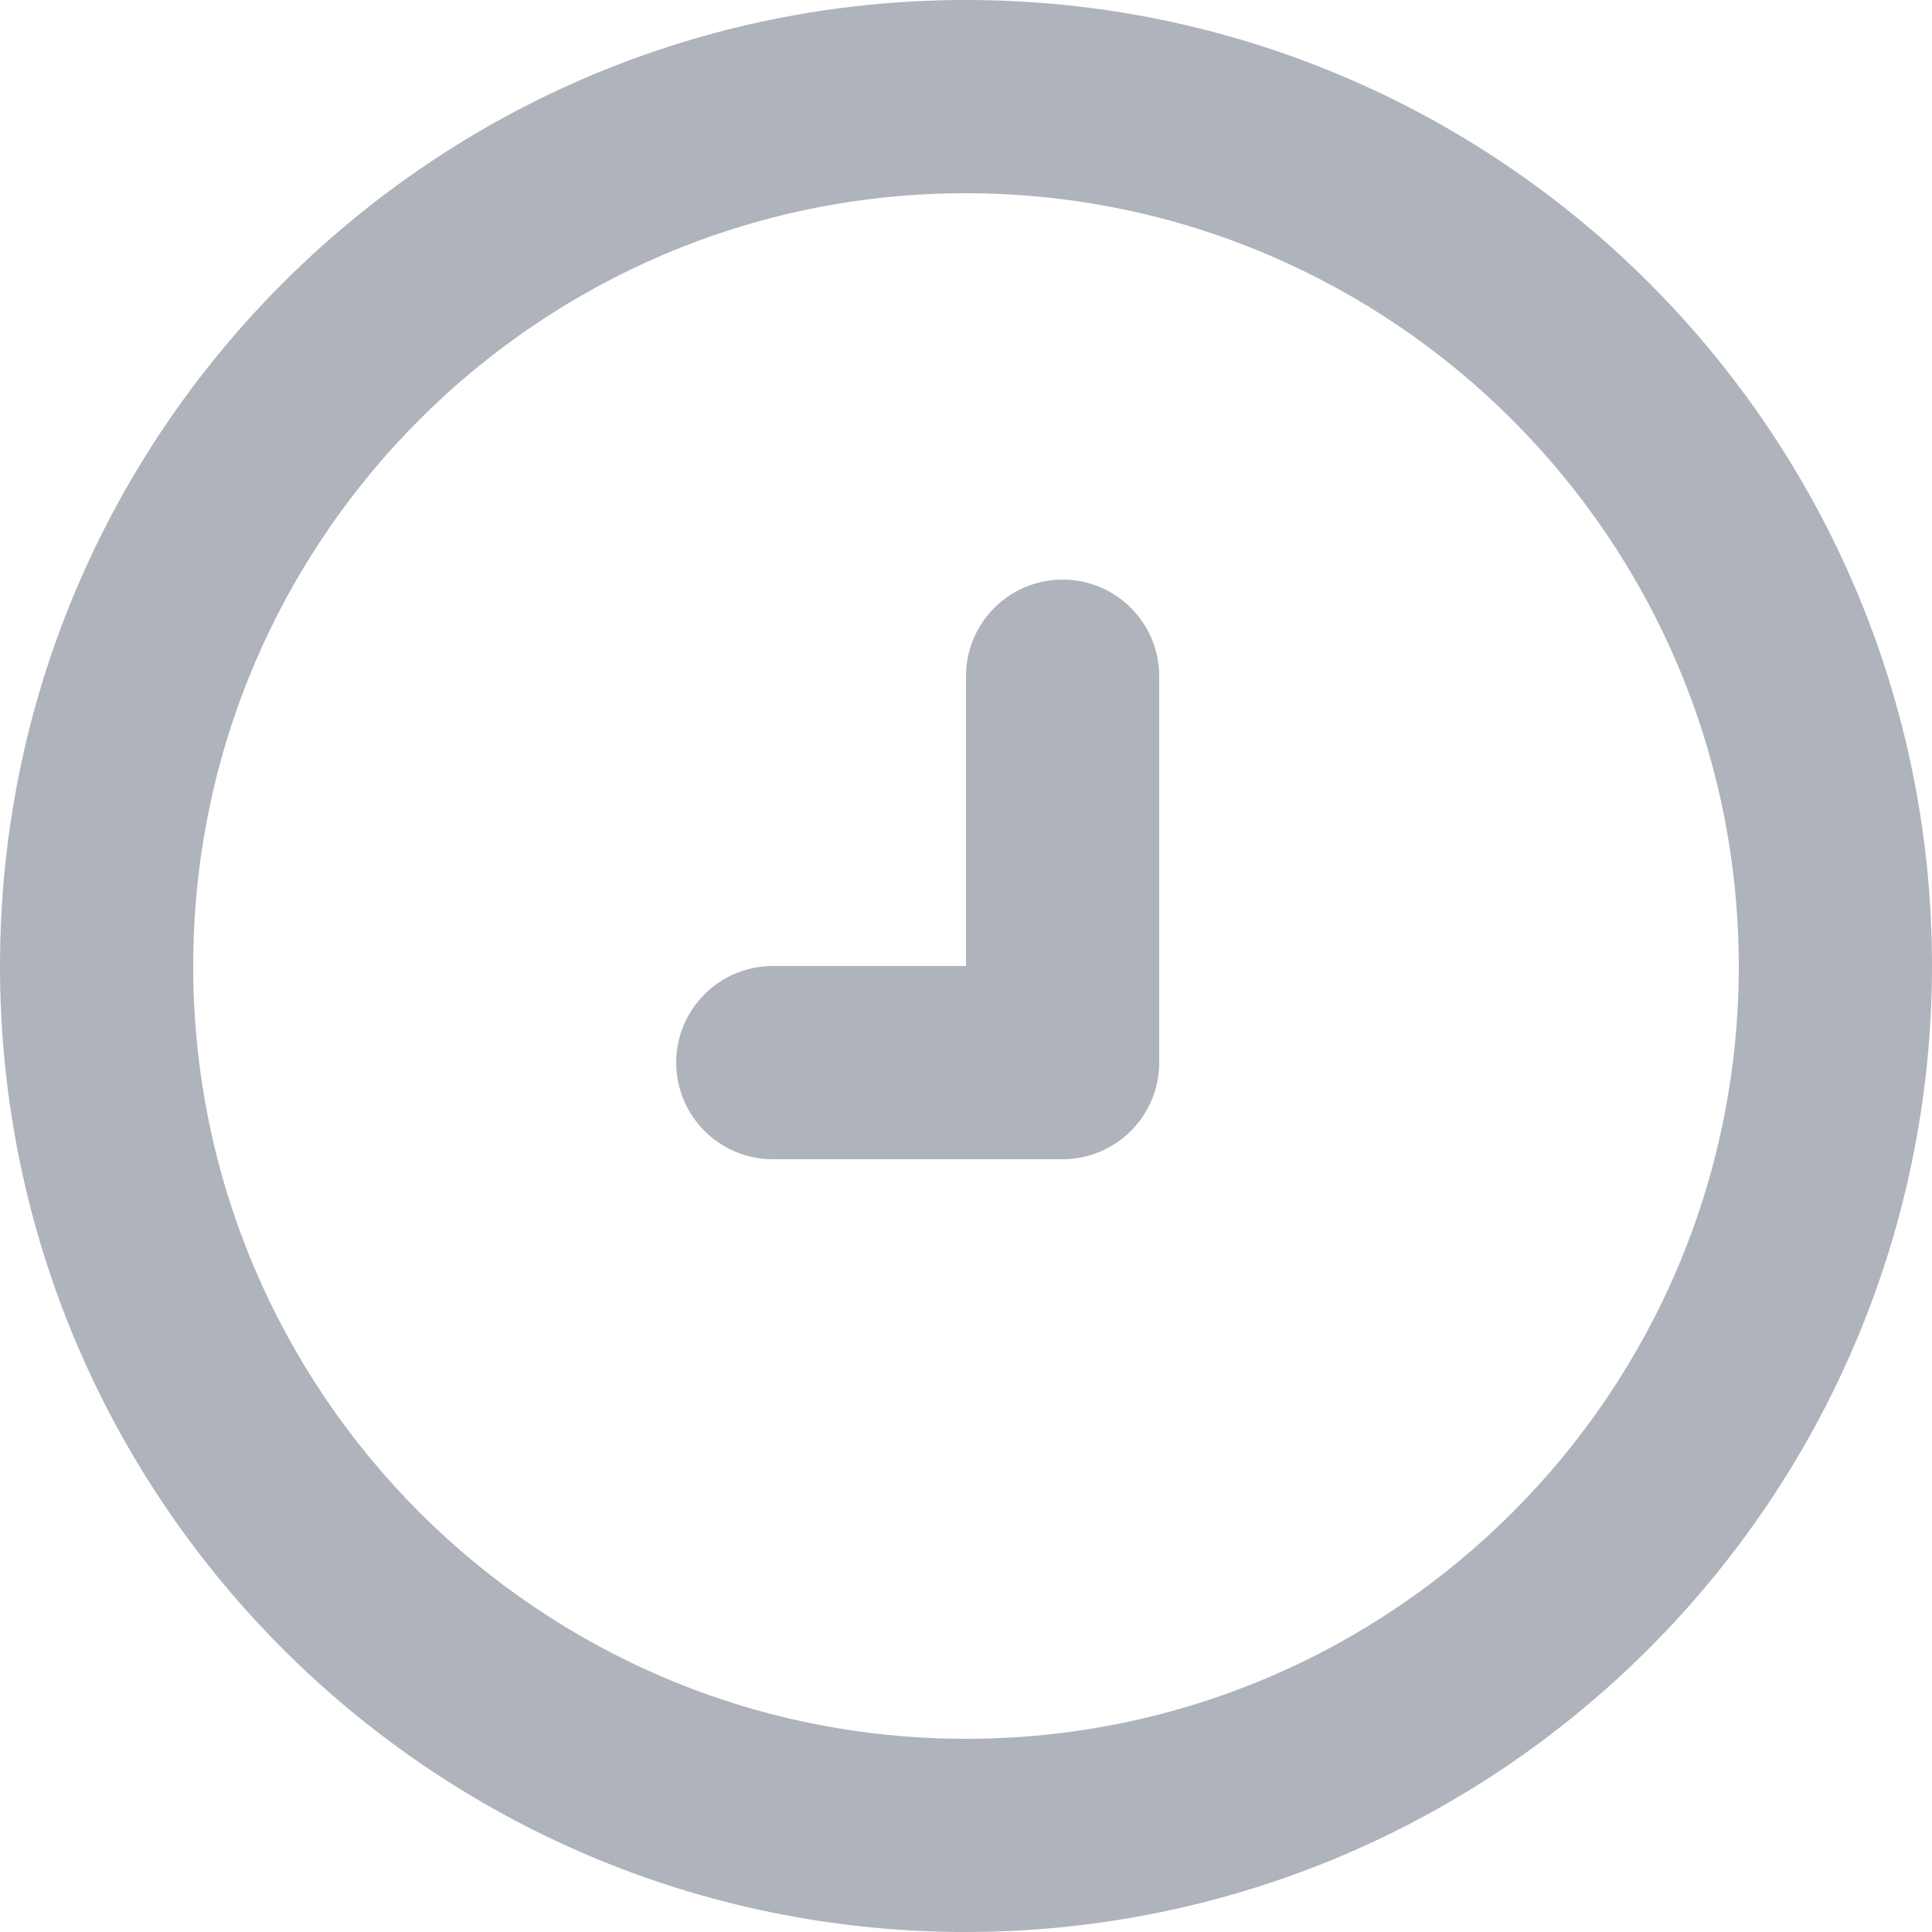
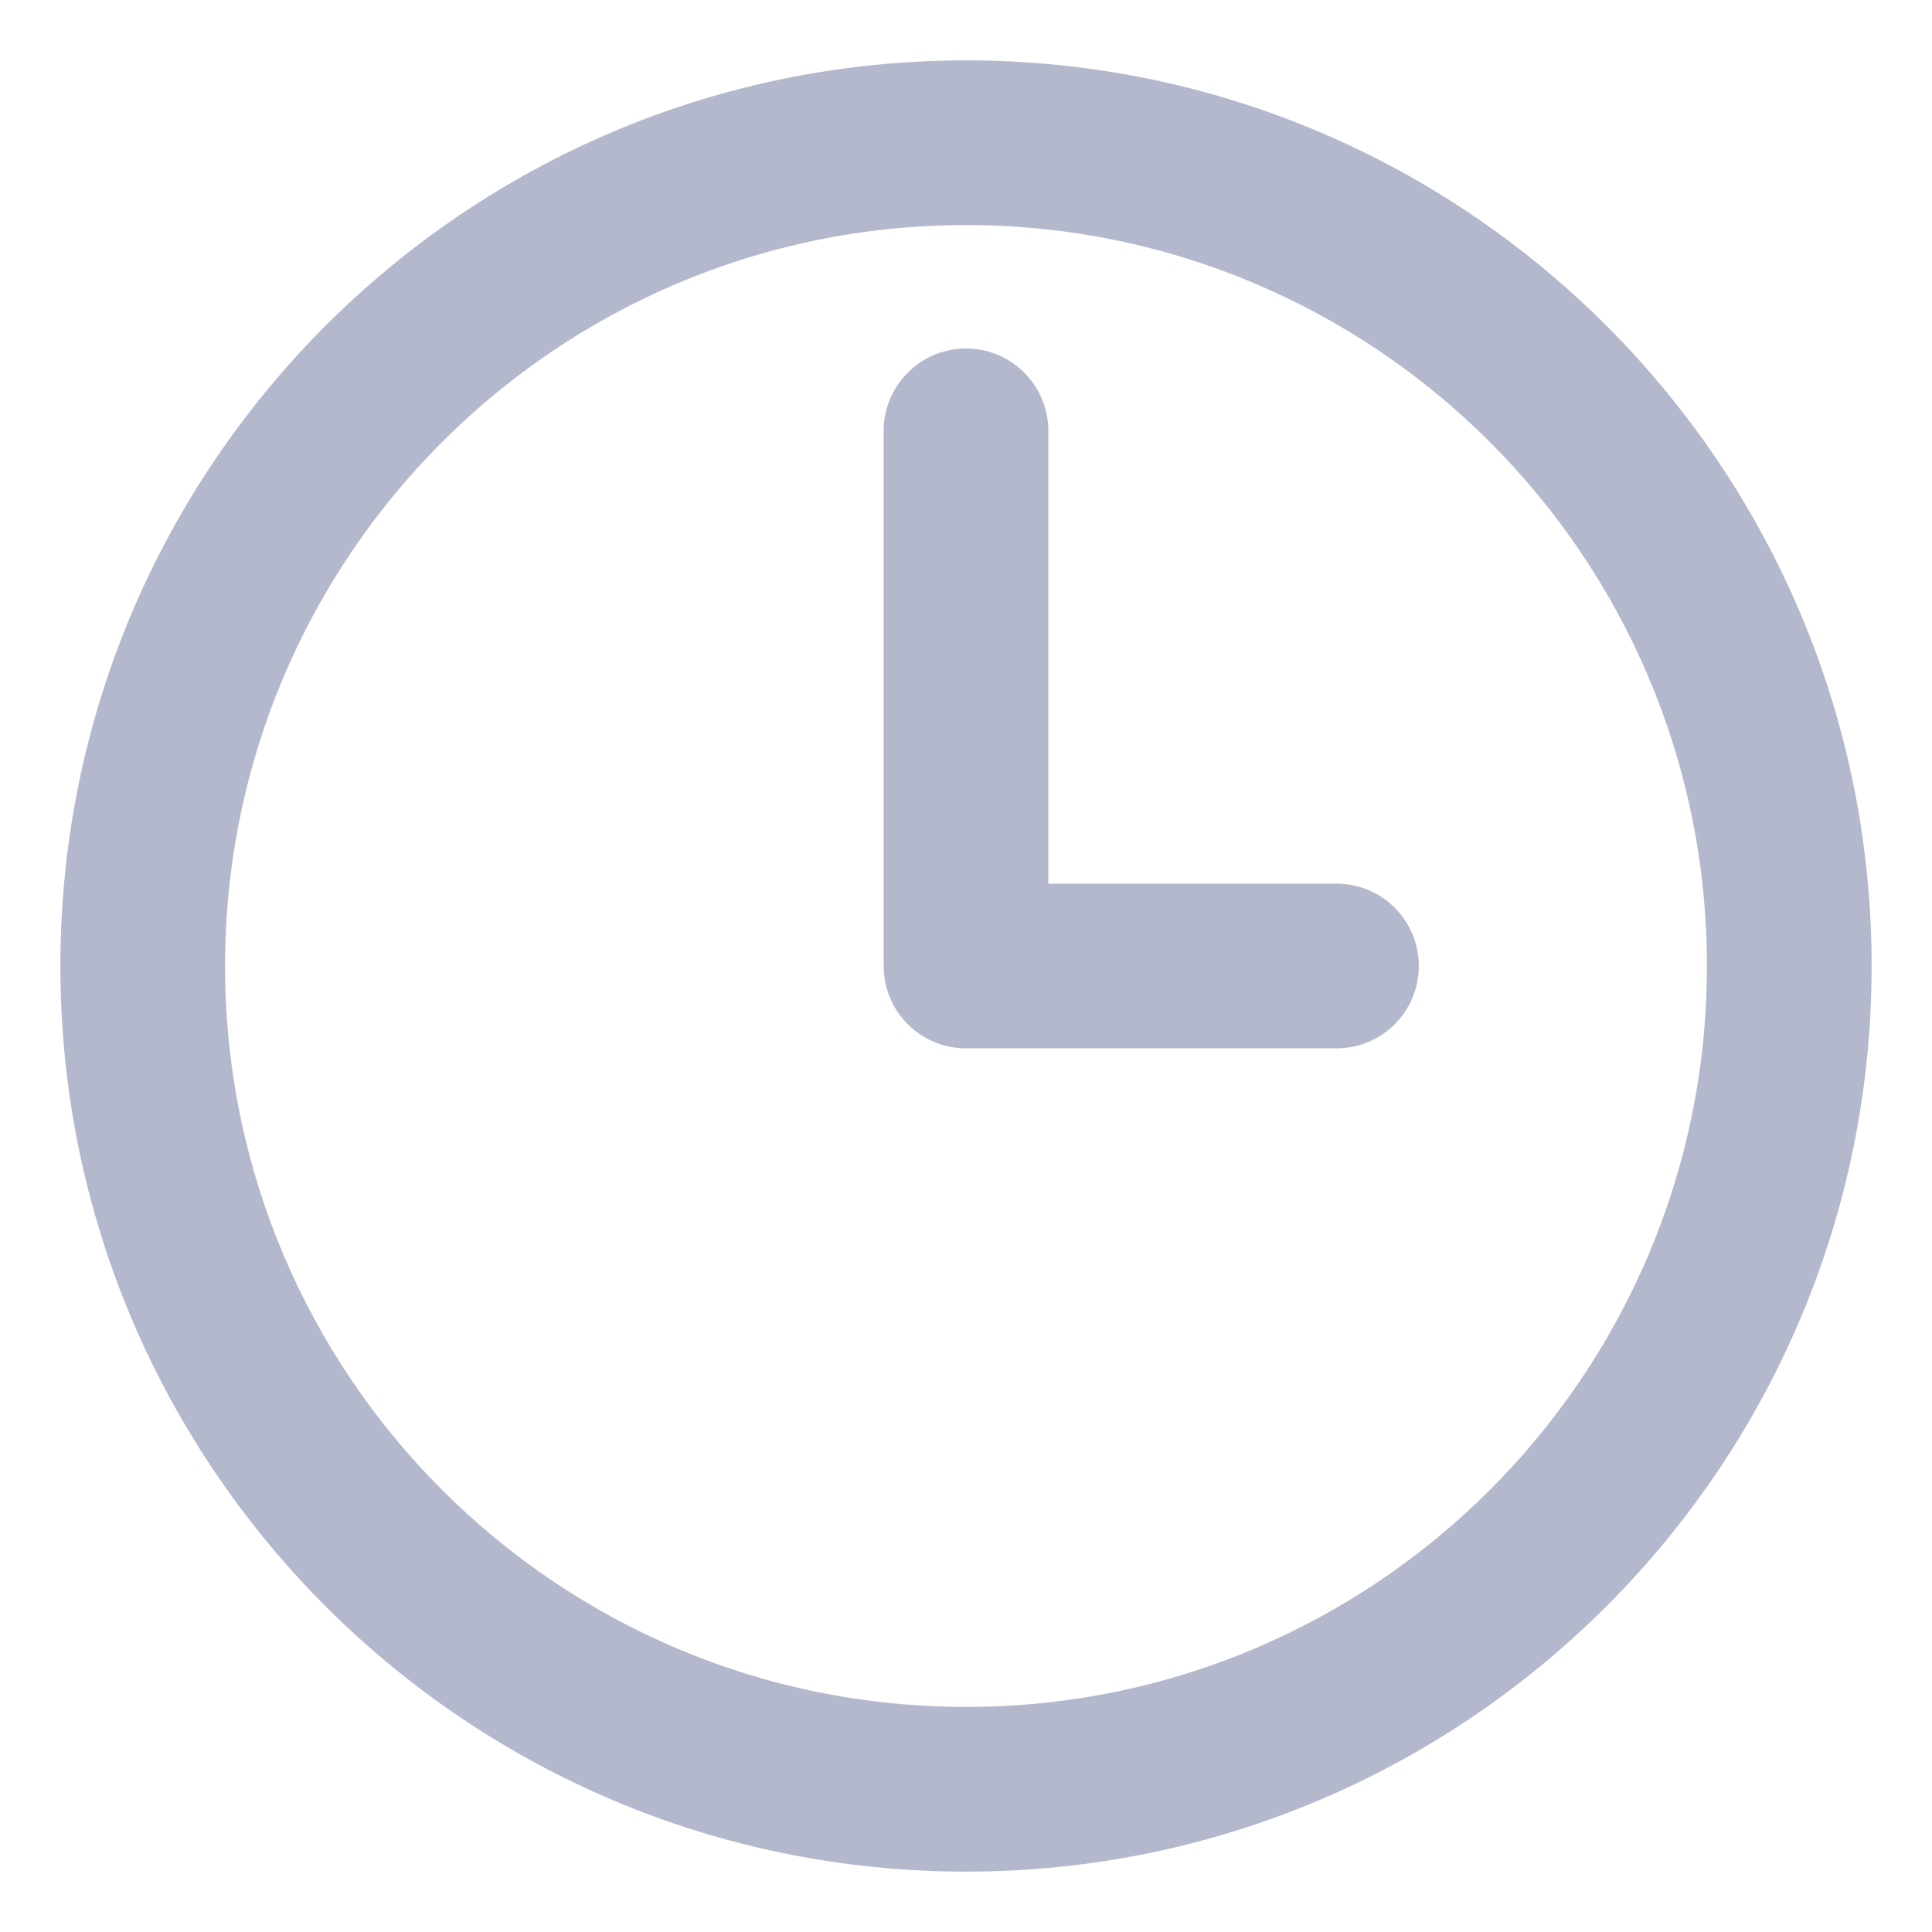
- <svg xmlns="http://www.w3.org/2000/svg" id="Icon_time_outline" width="14" height="14" viewBox="0 0 14 14">
-   <path id="Path" d="M2.8,0a.7.7,0,0,1,.7.7V3.5a.7.7,0,0,1-.7.7H.7a.7.7,0,0,1,0-1.4H2.1V.7A.7.7,0,0,1,2.8,0Z" transform="translate(4.9 4.2)" fill="#aeb3bc" />
-   <path id="Shape" d="M7,14a7,7,0,1,1,7-7A7.008,7.008,0,0,1,7,14ZM7,1.4A5.6,5.6,0,1,0,12.6,7,5.606,5.606,0,0,0,7,1.4Z" transform="translate(0 0)" fill="#aeb3bc" />
+ <svg xmlns="http://www.w3.org/2000/svg" width="16" height="16" viewBox="0 0 16 16" fill="none">
+   <path d="M11.068 8.682C11.445 8.682 11.75 8.377 11.75 8C11.75 7.623 11.445 7.318 11.068 7.318H8.682V3.568C8.682 3.192 8.377 2.886 8 2.886C7.623 2.886 7.318 3.192 7.318 3.568V8C7.318 8.377 7.623 8.682 8 8.682H11.068Z" fill="#B4B8CD" />
+   <path fill-rule="evenodd" clip-rule="evenodd" d="M8 0.5C3.858 0.5 0.5 3.858 0.5 8C0.5 12.142 3.858 15.5 8 15.5C12.142 15.5 15.5 12.142 15.5 8C15.5 3.858 12.142 0.5 8 0.5ZM1.864 8C1.864 4.611 4.611 1.864 8 1.864C11.389 1.864 14.136 4.611 14.136 8C14.136 11.389 11.389 14.136 8 14.136C4.611 14.136 1.864 11.389 1.864 8Z" fill="#B4B8CD" />
</svg>
